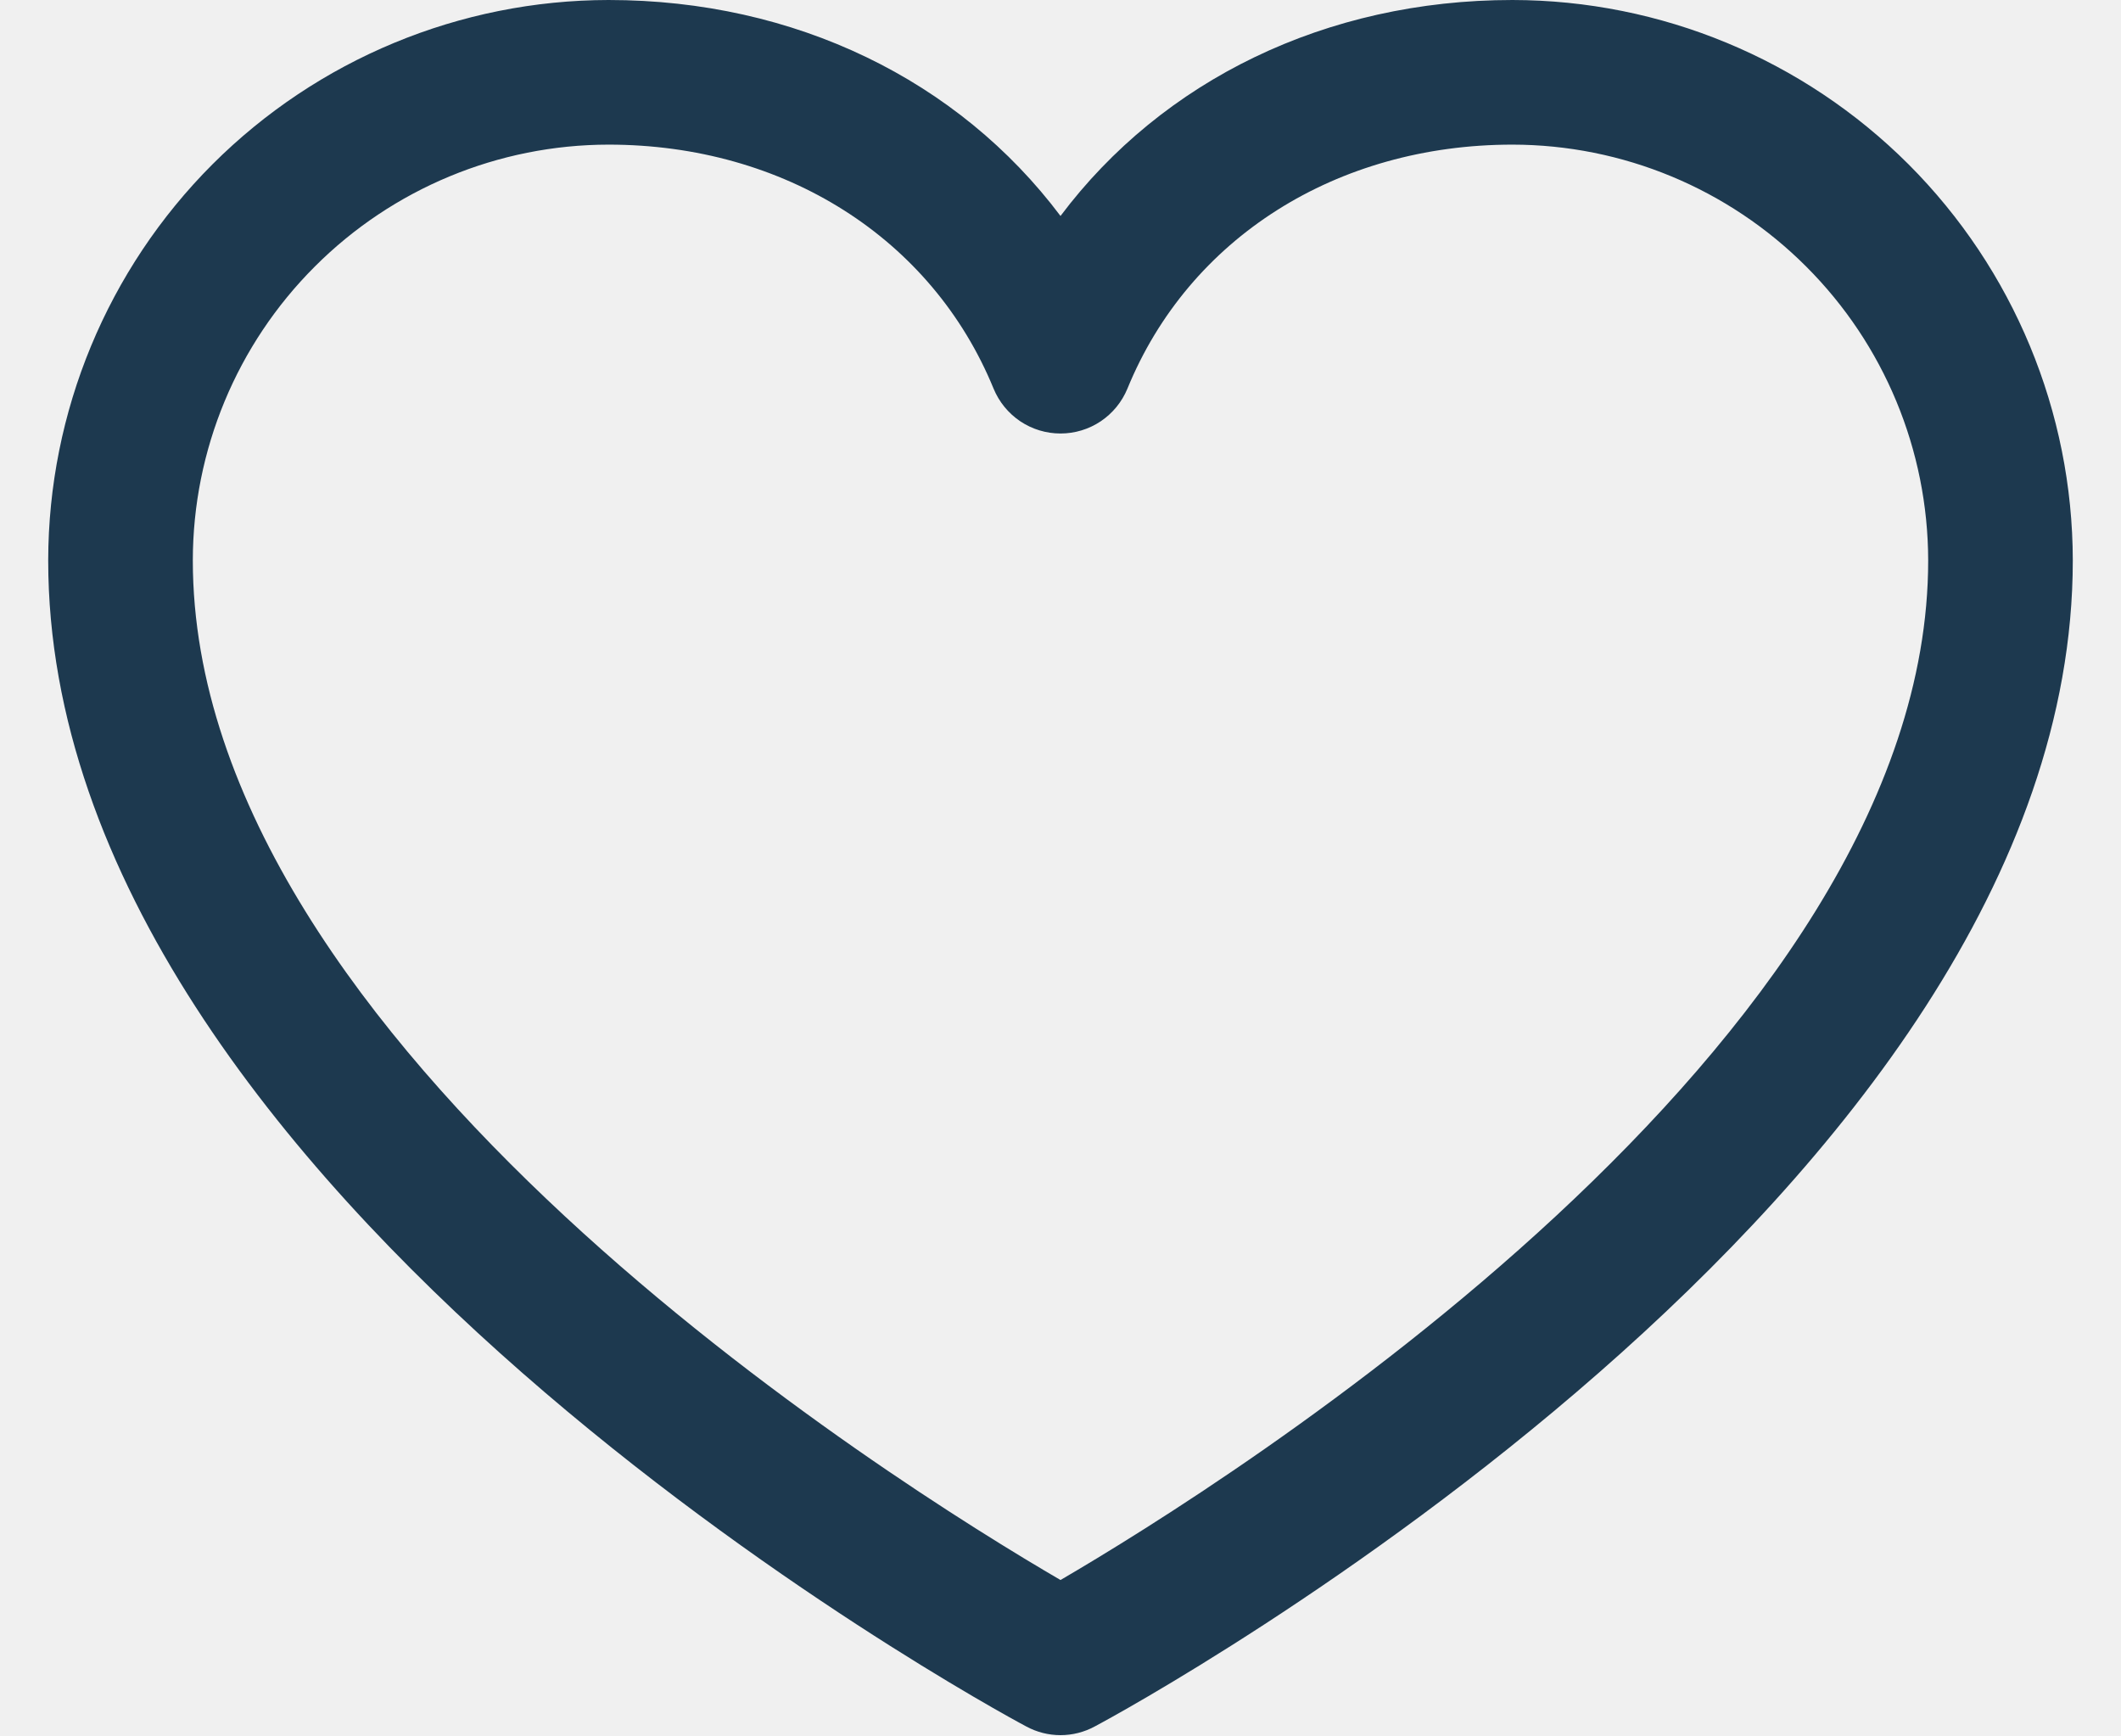
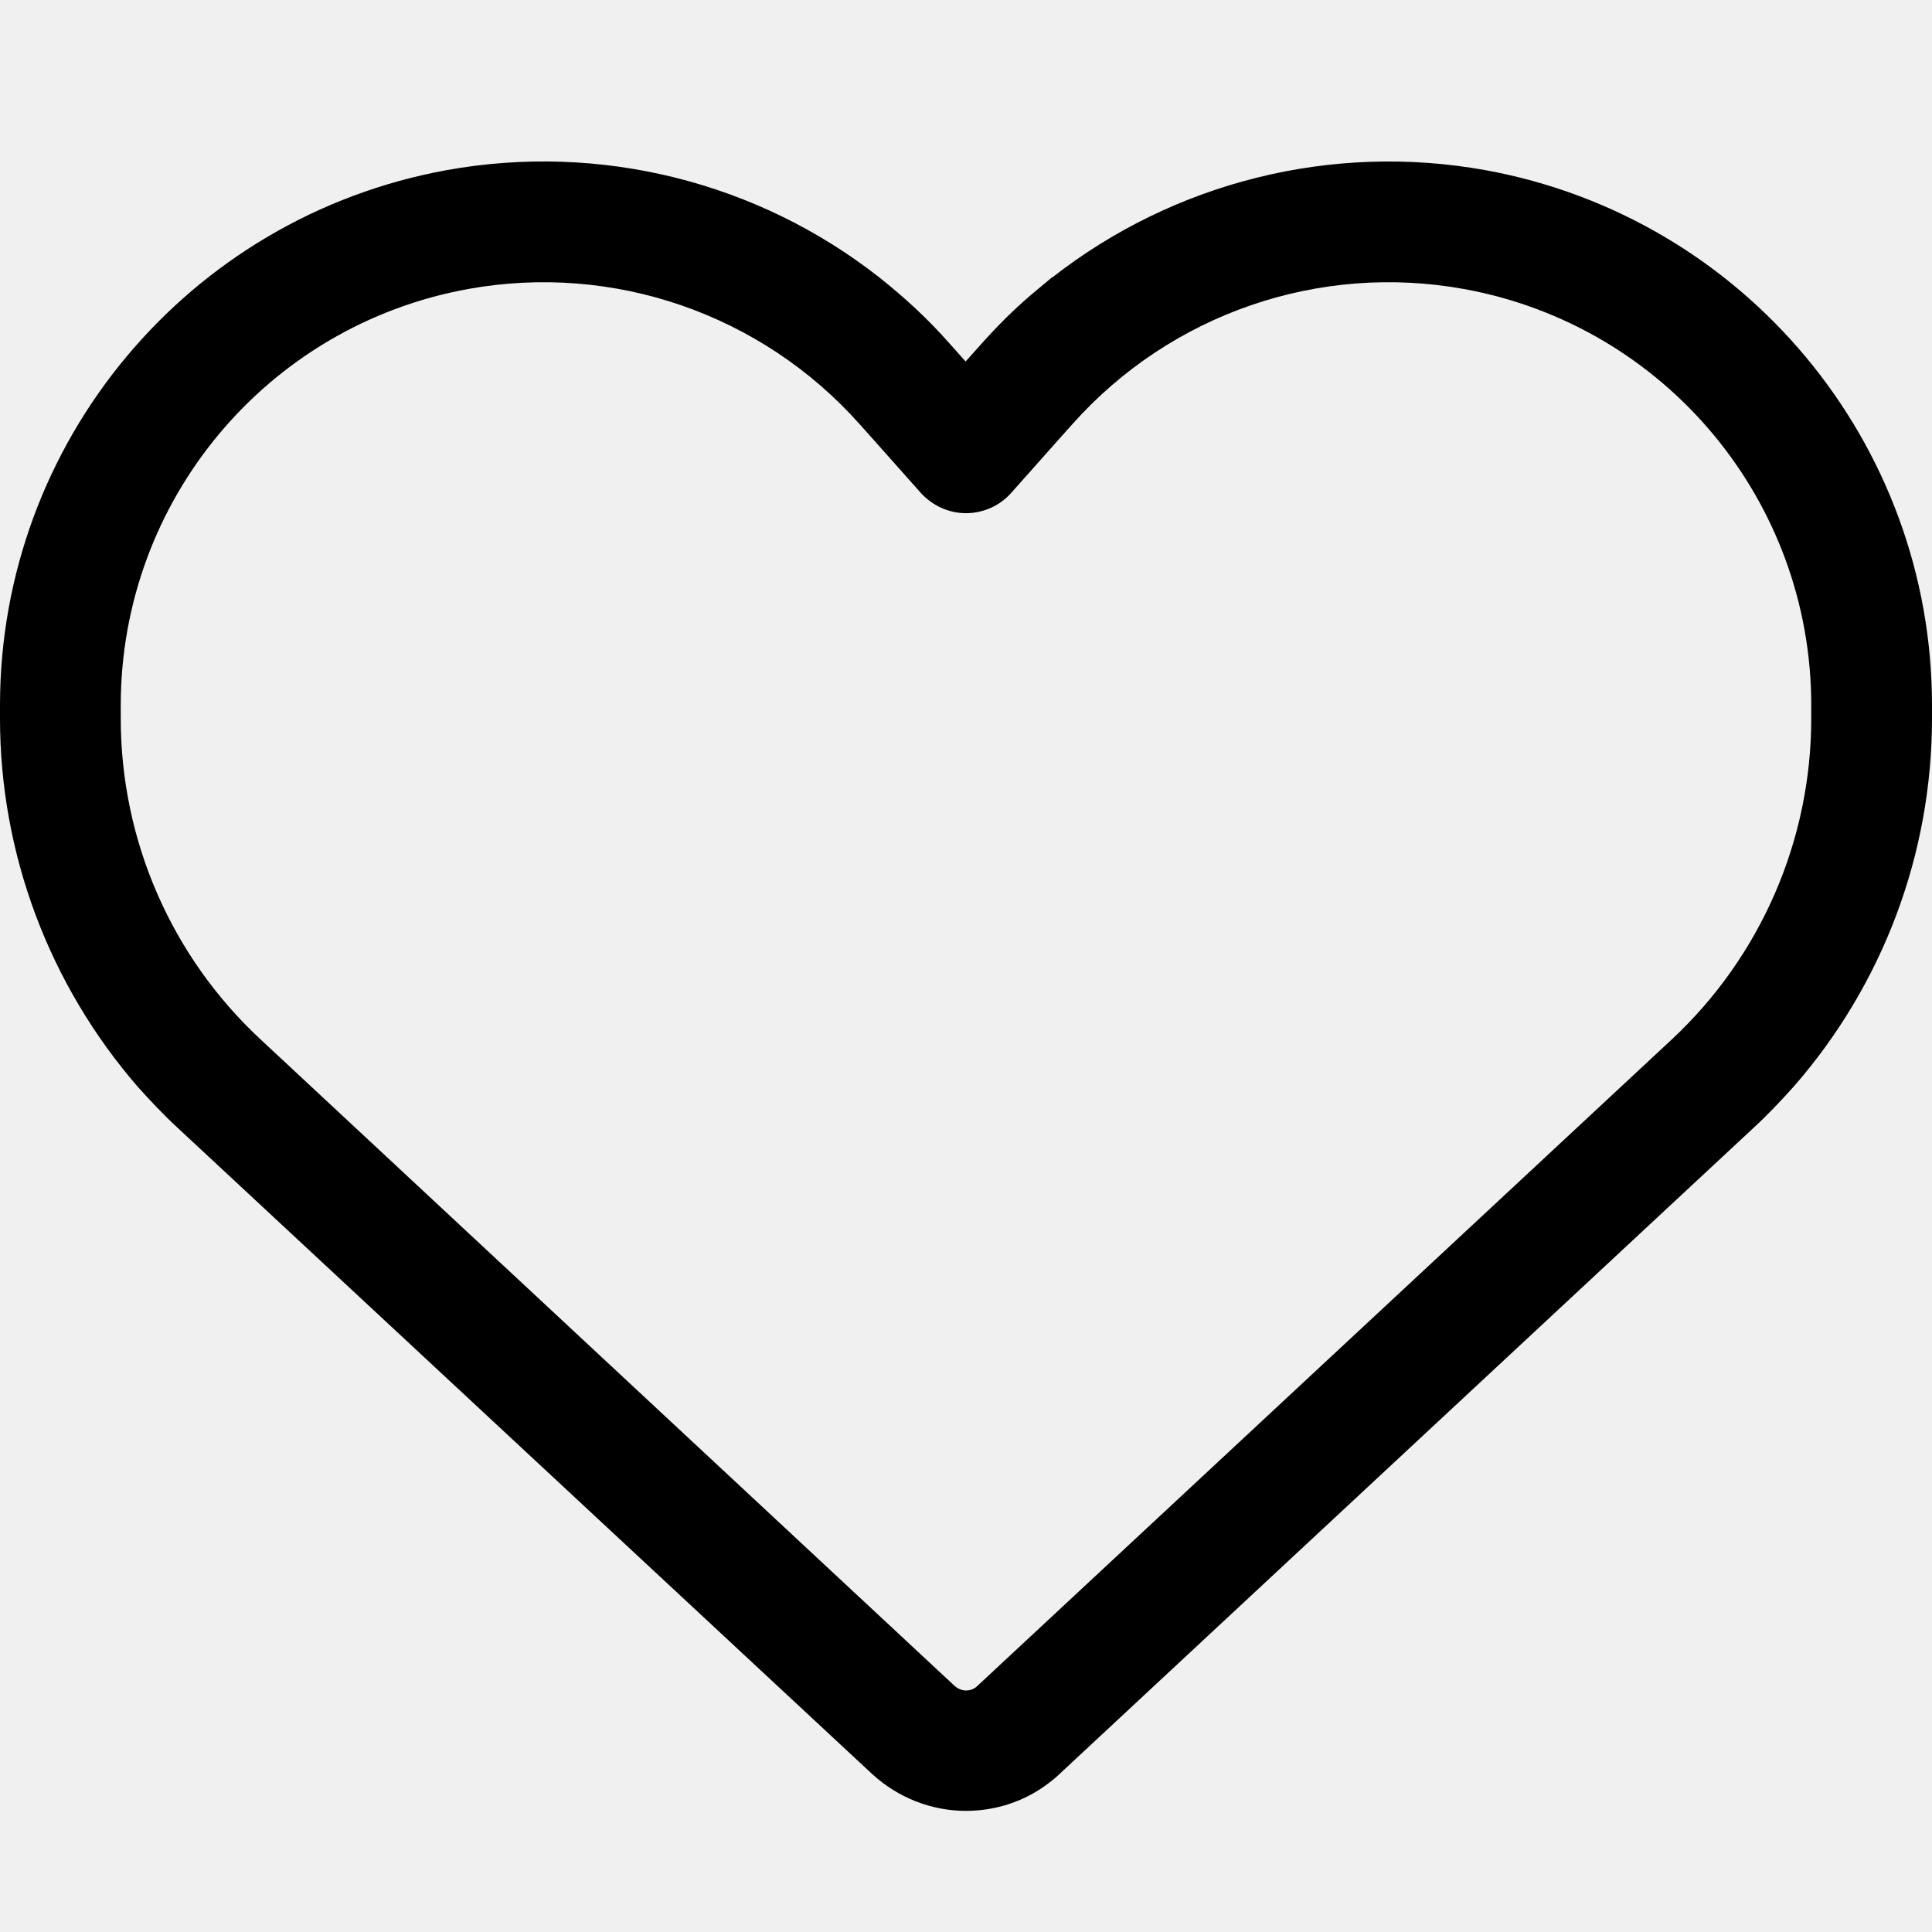
- <svg xmlns="http://www.w3.org/2000/svg" width="22" height="18" viewBox="0 0 22 18" fill="none">
-   <g>
-     <path d="M15.688 0C13.752 0 12.057 0.833 11 2.24C9.943 0.833 8.248 0 6.312 0C4.771 0.002 3.294 0.615 2.204 1.704C1.115 2.794 0.502 4.271 0.5 5.812C0.5 12.375 10.23 17.687 10.645 17.906C10.754 17.965 10.876 17.996 11 17.996C11.124 17.996 11.246 17.965 11.355 17.906C11.77 17.687 21.5 12.375 21.5 5.812C21.498 4.271 20.885 2.794 19.796 1.704C18.706 0.615 17.229 0.002 15.688 0ZM11 16.387C9.288 15.39 2 10.846 2 5.812C2.001 4.669 2.456 3.573 3.265 2.765C4.073 1.956 5.169 1.501 6.312 1.5C8.136 1.5 9.667 2.471 10.306 4.031C10.363 4.169 10.459 4.286 10.582 4.369C10.706 4.452 10.851 4.496 11 4.496C11.149 4.496 11.294 4.452 11.418 4.369C11.541 4.286 11.637 4.169 11.694 4.031C12.333 2.468 13.864 1.5 15.688 1.5C16.831 1.501 17.927 1.956 18.735 2.765C19.544 3.573 19.998 4.669 20 5.812C20 10.838 12.71 15.389 11 16.387Z" fill="#1D394F" />
-   </g>
-   <defs>
-     <clipPath>
-       <rect width="22" height="18" fill="white" />
-     </clipPath>
-   </defs>
+ <svg xmlns="http://www.w3.org/2000/svg" viewBox="0 0 512 512">
+   <path d="M244 130.6l-12-13.5-4.2-4.7c-26-29.2-65.3-42.8-103.8-35.8c-53.3 9.7-92 56.1-92 110.3v3.5c0 32.3 13.4 63.1 37.1 85.1L253 446.8c.8 .7 1.9 1.2 3 1.2s2.2-.4 3-1.2L443 275.5c23.6-22 37-52.8 37-85.1v-3.5c0-54.2-38.7-100.6-92-110.3c-38.5-7-77.8 6.6-103.8 35.8l-4.2 4.7-12 13.5c-3 3.4-7.4 5.4-12 5.4s-8.9-2-12-5.4zm34.9-57.1C311 48.4 352.7 37.7 393.7 45.1C462.2 57.6 512 117.3 512 186.9v3.5c0 36-13.1 70.6-36.6 97.5c-3.4 3.8-6.9 7.5-10.7 11l-184 171.3c-.8 .8-1.7 1.5-2.6 2.2c-6.3 4.9-14.1 7.5-22.1 7.5c-9.2 0-18-3.5-24.8-9.7L47.2 299c-3.8-3.5-7.3-7.2-10.7-11C13.1 261 0 226.4 0 190.4v-3.5C0 117.3 49.8 57.6 118.3 45.1c40.9-7.4 82.6 3.2 114.7 28.4c6.7 5.3 13 11.1 18.7 17.6l4.2 4.7 4.2-4.7c4.2-4.7 8.6-9.1 13.3-13.1c1.8-1.5 3.6-3 5.4-4.5z" />
</svg>
